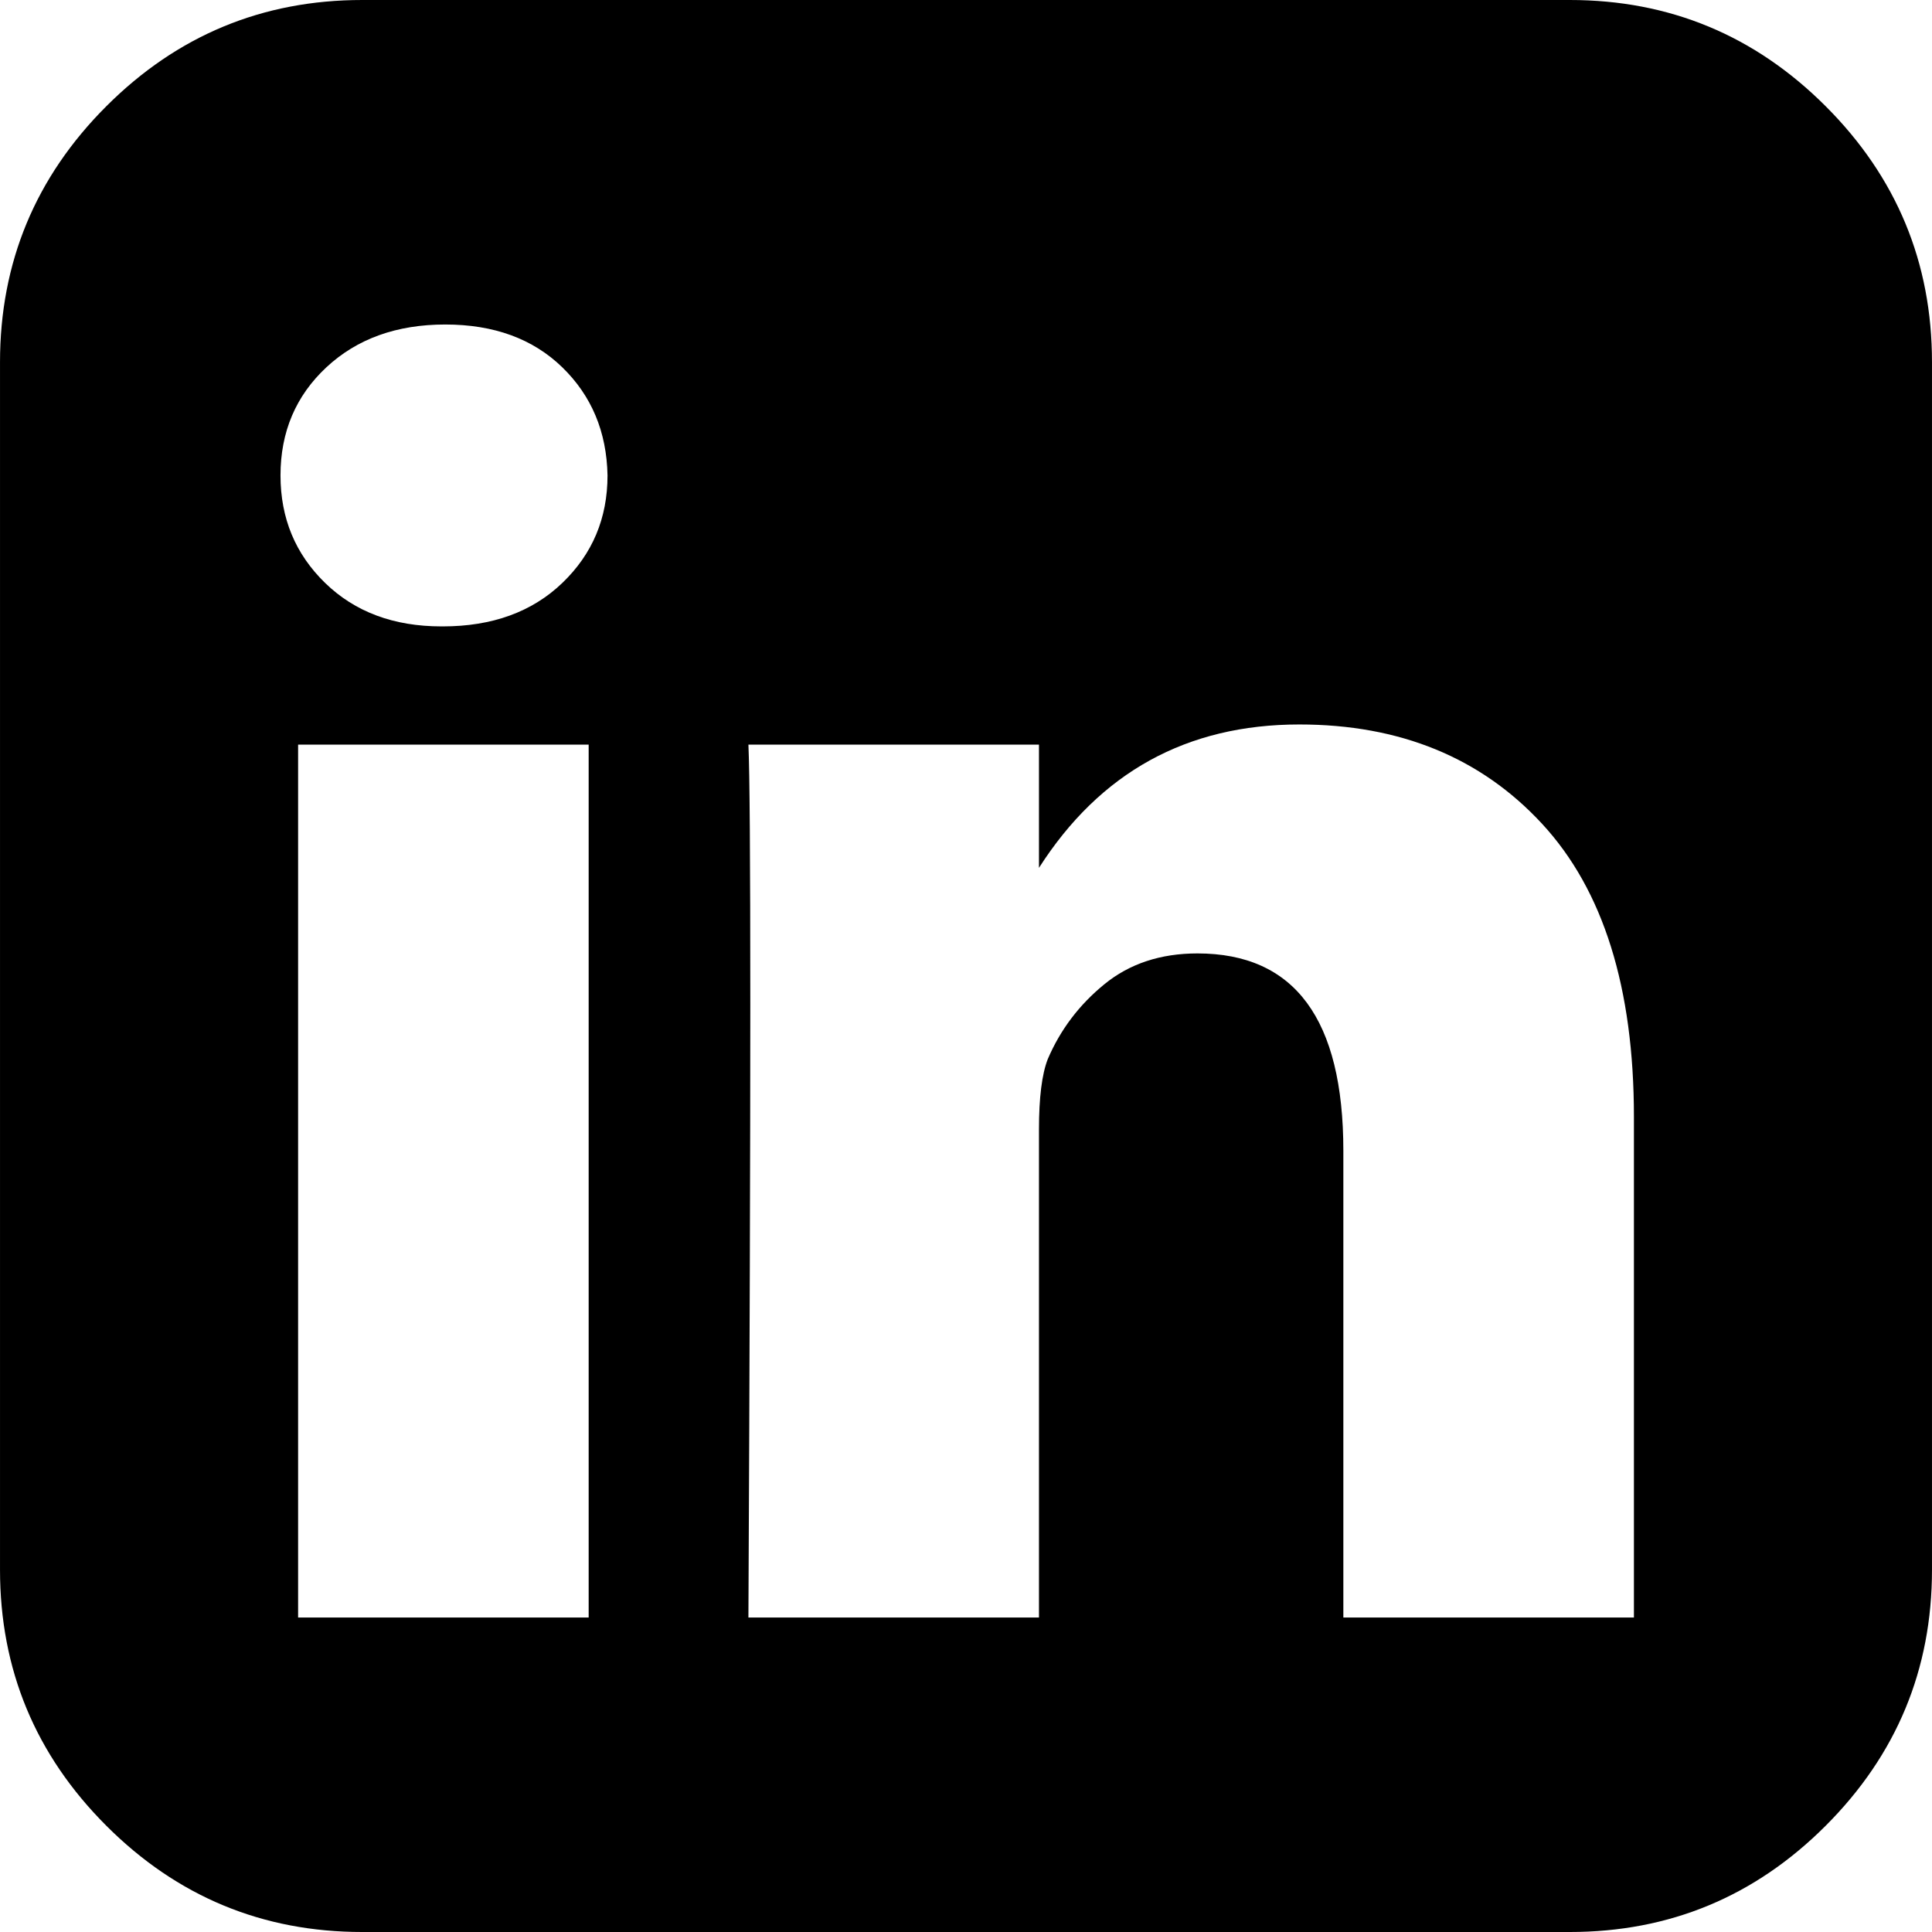
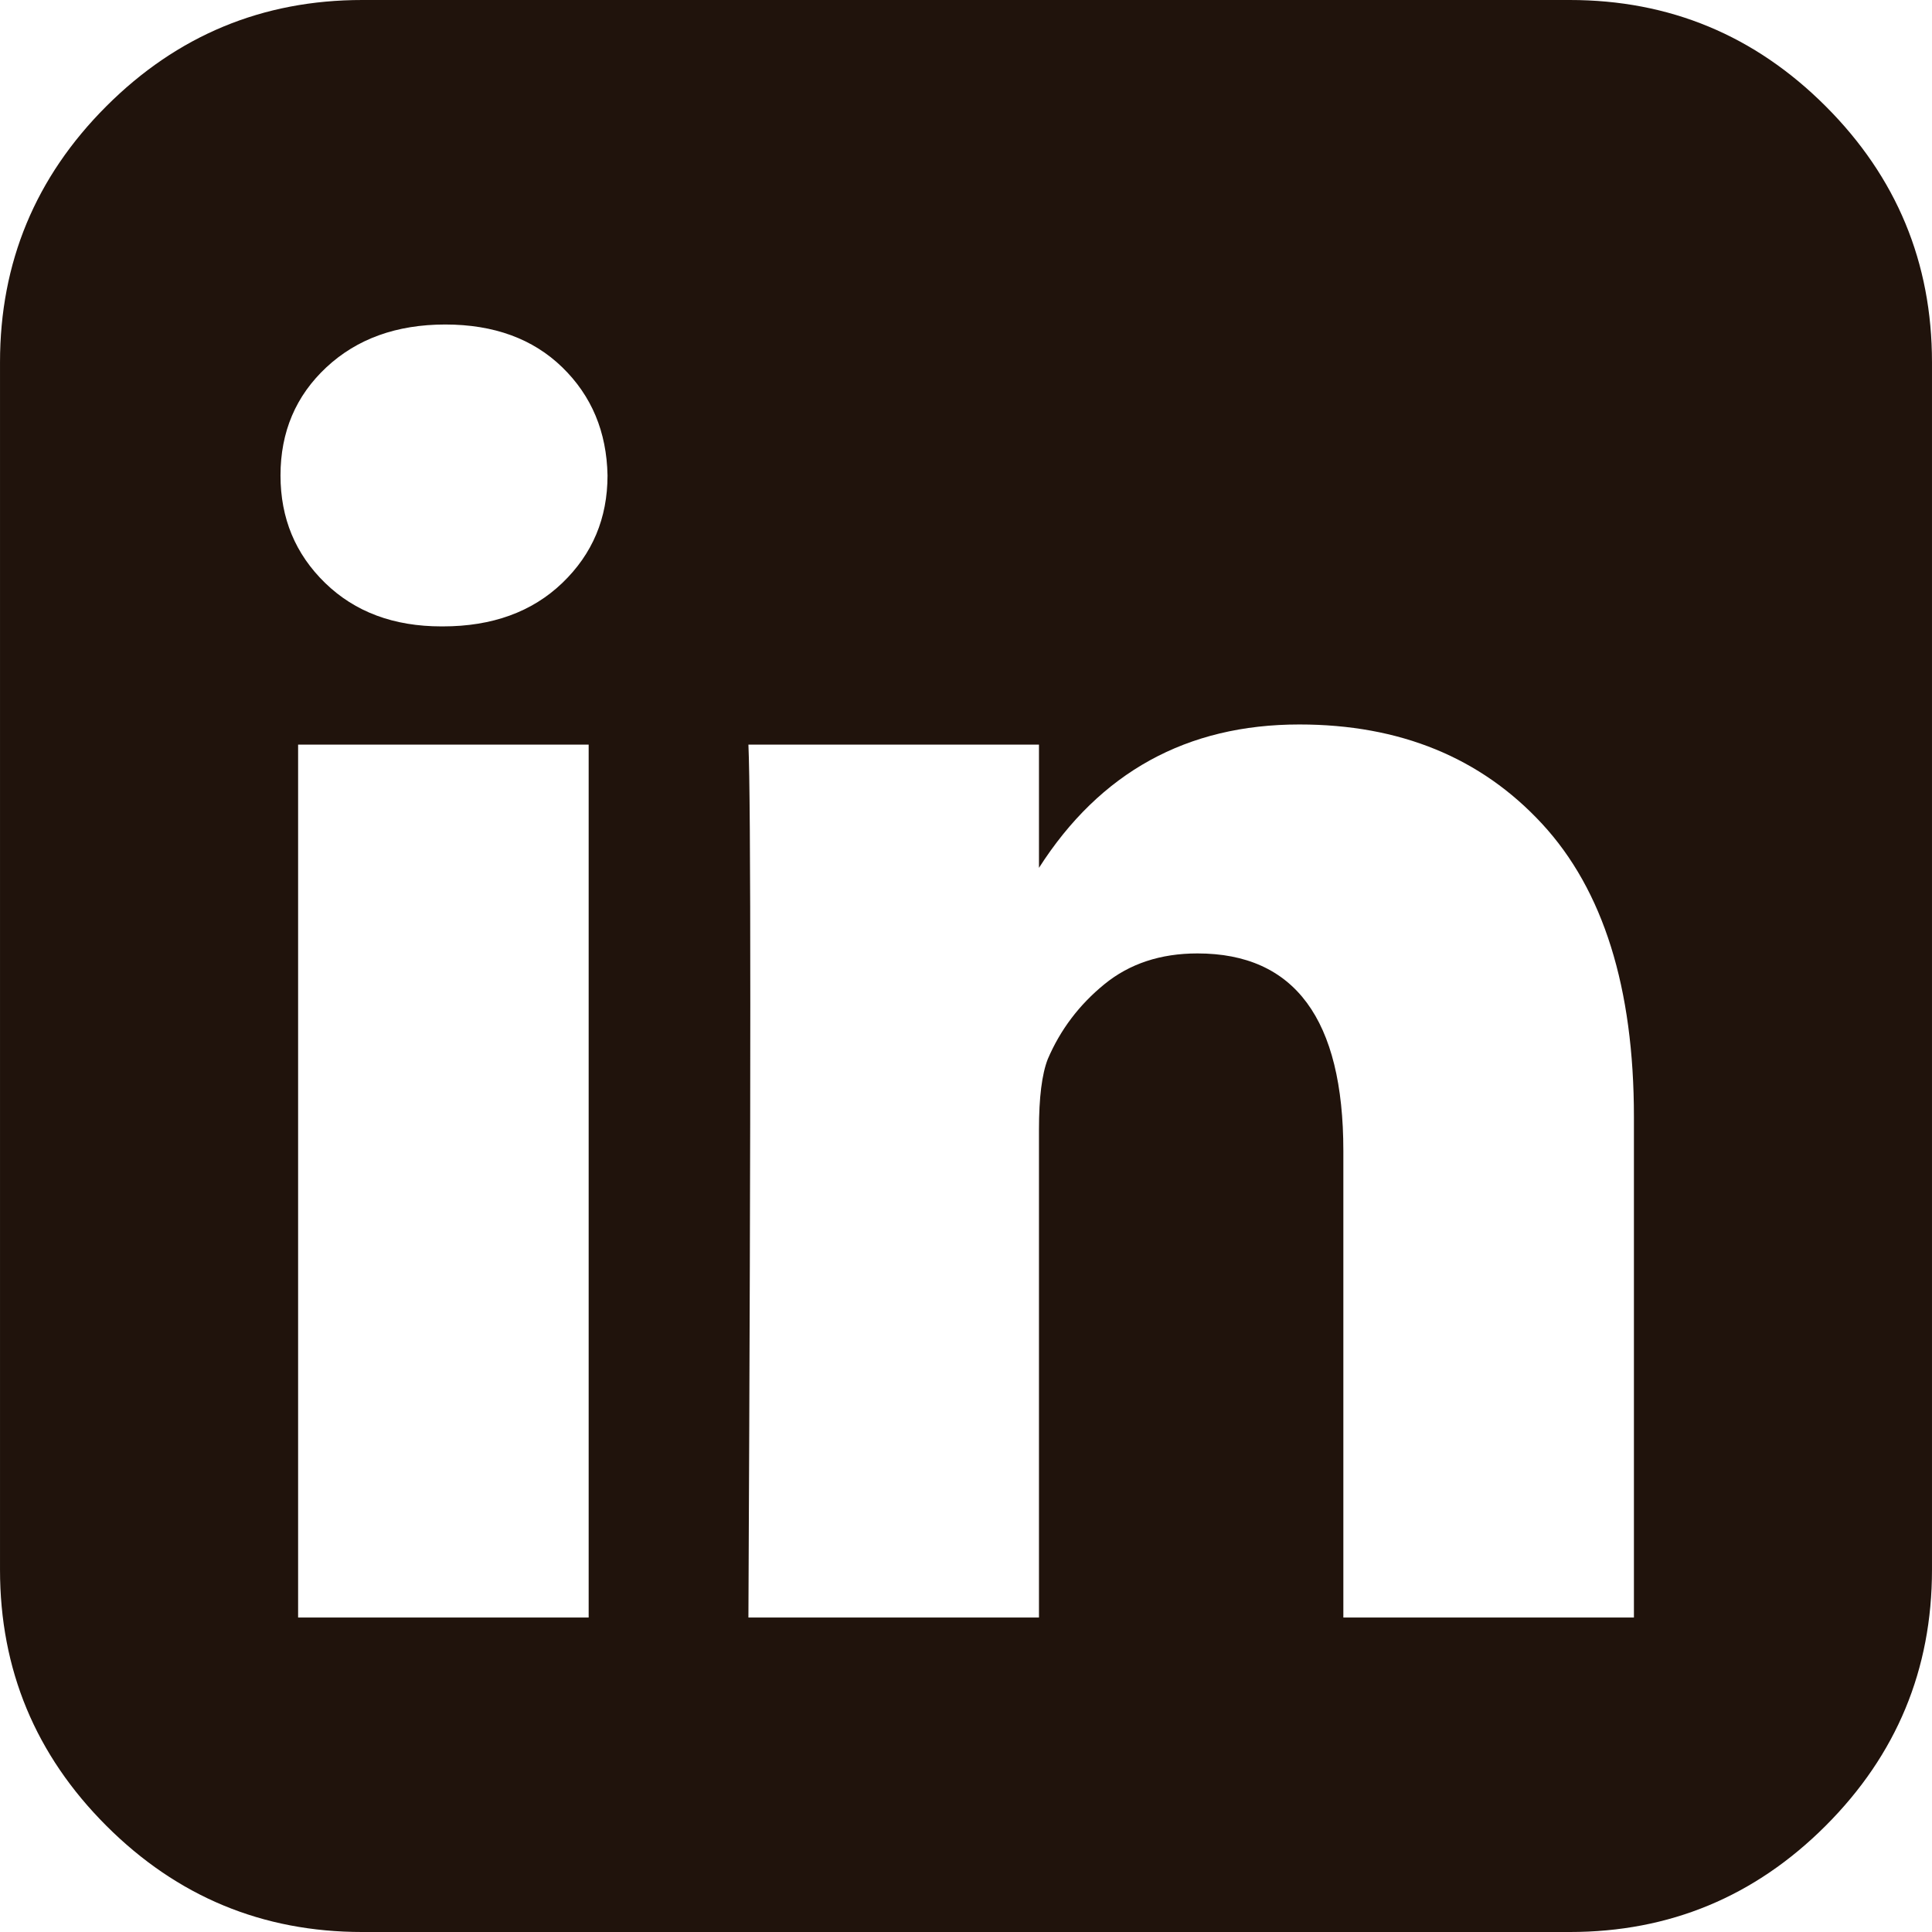
- <svg xmlns="http://www.w3.org/2000/svg" version="1.1" id="Capa_1" x="0px" y="0px" width="438.536px" height="438.536px" viewBox="0 0 438.536 438.536" style="enable-background:new 0 0 438.536 438.536;" xml:space="preserve">
+ <svg xmlns="http://www.w3.org/2000/svg" version="1.1" id="Capa_1" x="0px" y="0px" width="438.536px" height="438.536px" viewBox="0 0 438.536 438.536" style="enable-background:new 0 0 438.536 438.536;fill:#20130C;" xml:space="preserve">
  <g>
    <path d="M414.41,24.123C398.333,8.042,378.963,0,356.315,0H82.228C59.58,0,40.21,8.042,24.126,24.123   C8.045,40.207,0.003,59.576,0.003,82.225v274.084c0,22.647,8.042,42.018,24.123,58.102c16.084,16.084,35.454,24.126,58.102,24.126   h274.084c22.648,0,42.018-8.042,58.095-24.126c16.084-16.084,24.126-35.454,24.126-58.102V82.225   C438.532,59.576,430.49,40.204,414.41,24.123z M133.618,367.157H67.666V169.016h65.952V367.157z M127.626,132.332   c-6.851,6.567-15.893,9.851-27.124,9.851h-0.288c-10.848,0-19.648-3.284-26.407-9.851c-6.76-6.567-10.138-14.703-10.138-24.41   c0-9.897,3.476-18.083,10.421-24.556c6.95-6.471,15.942-9.708,26.98-9.708c11.039,0,19.89,3.237,26.553,9.708   c6.661,6.473,10.088,14.659,10.277,24.556C137.899,117.625,134.477,125.761,127.626,132.332z M370.873,367.157h-65.952v-105.92   c0-29.879-11.036-44.823-33.116-44.823c-8.374,0-15.42,2.331-21.128,6.995c-5.715,4.661-9.996,10.324-12.847,16.991   c-1.335,3.422-1.999,8.75-1.999,15.981v110.775h-65.952c0.571-119.529,0.571-185.579,0-198.142h65.952v27.974   c13.867-21.681,33.558-32.544,59.101-32.544c22.84,0,41.21,7.52,55.104,22.554c13.895,15.037,20.841,37.214,20.841,66.519v113.64   H370.873z" />
  </g>
  <g>
</g>
  <g>
</g>
  <g>
</g>
  <g>
</g>
  <g>
</g>
  <g>
</g>
  <g>
</g>
  <g>
</g>
  <g>
</g>
  <g>
</g>
  <g>
</g>
  <g>
</g>
  <g>
</g>
  <g>
</g>
  <g>
</g>
</svg>
